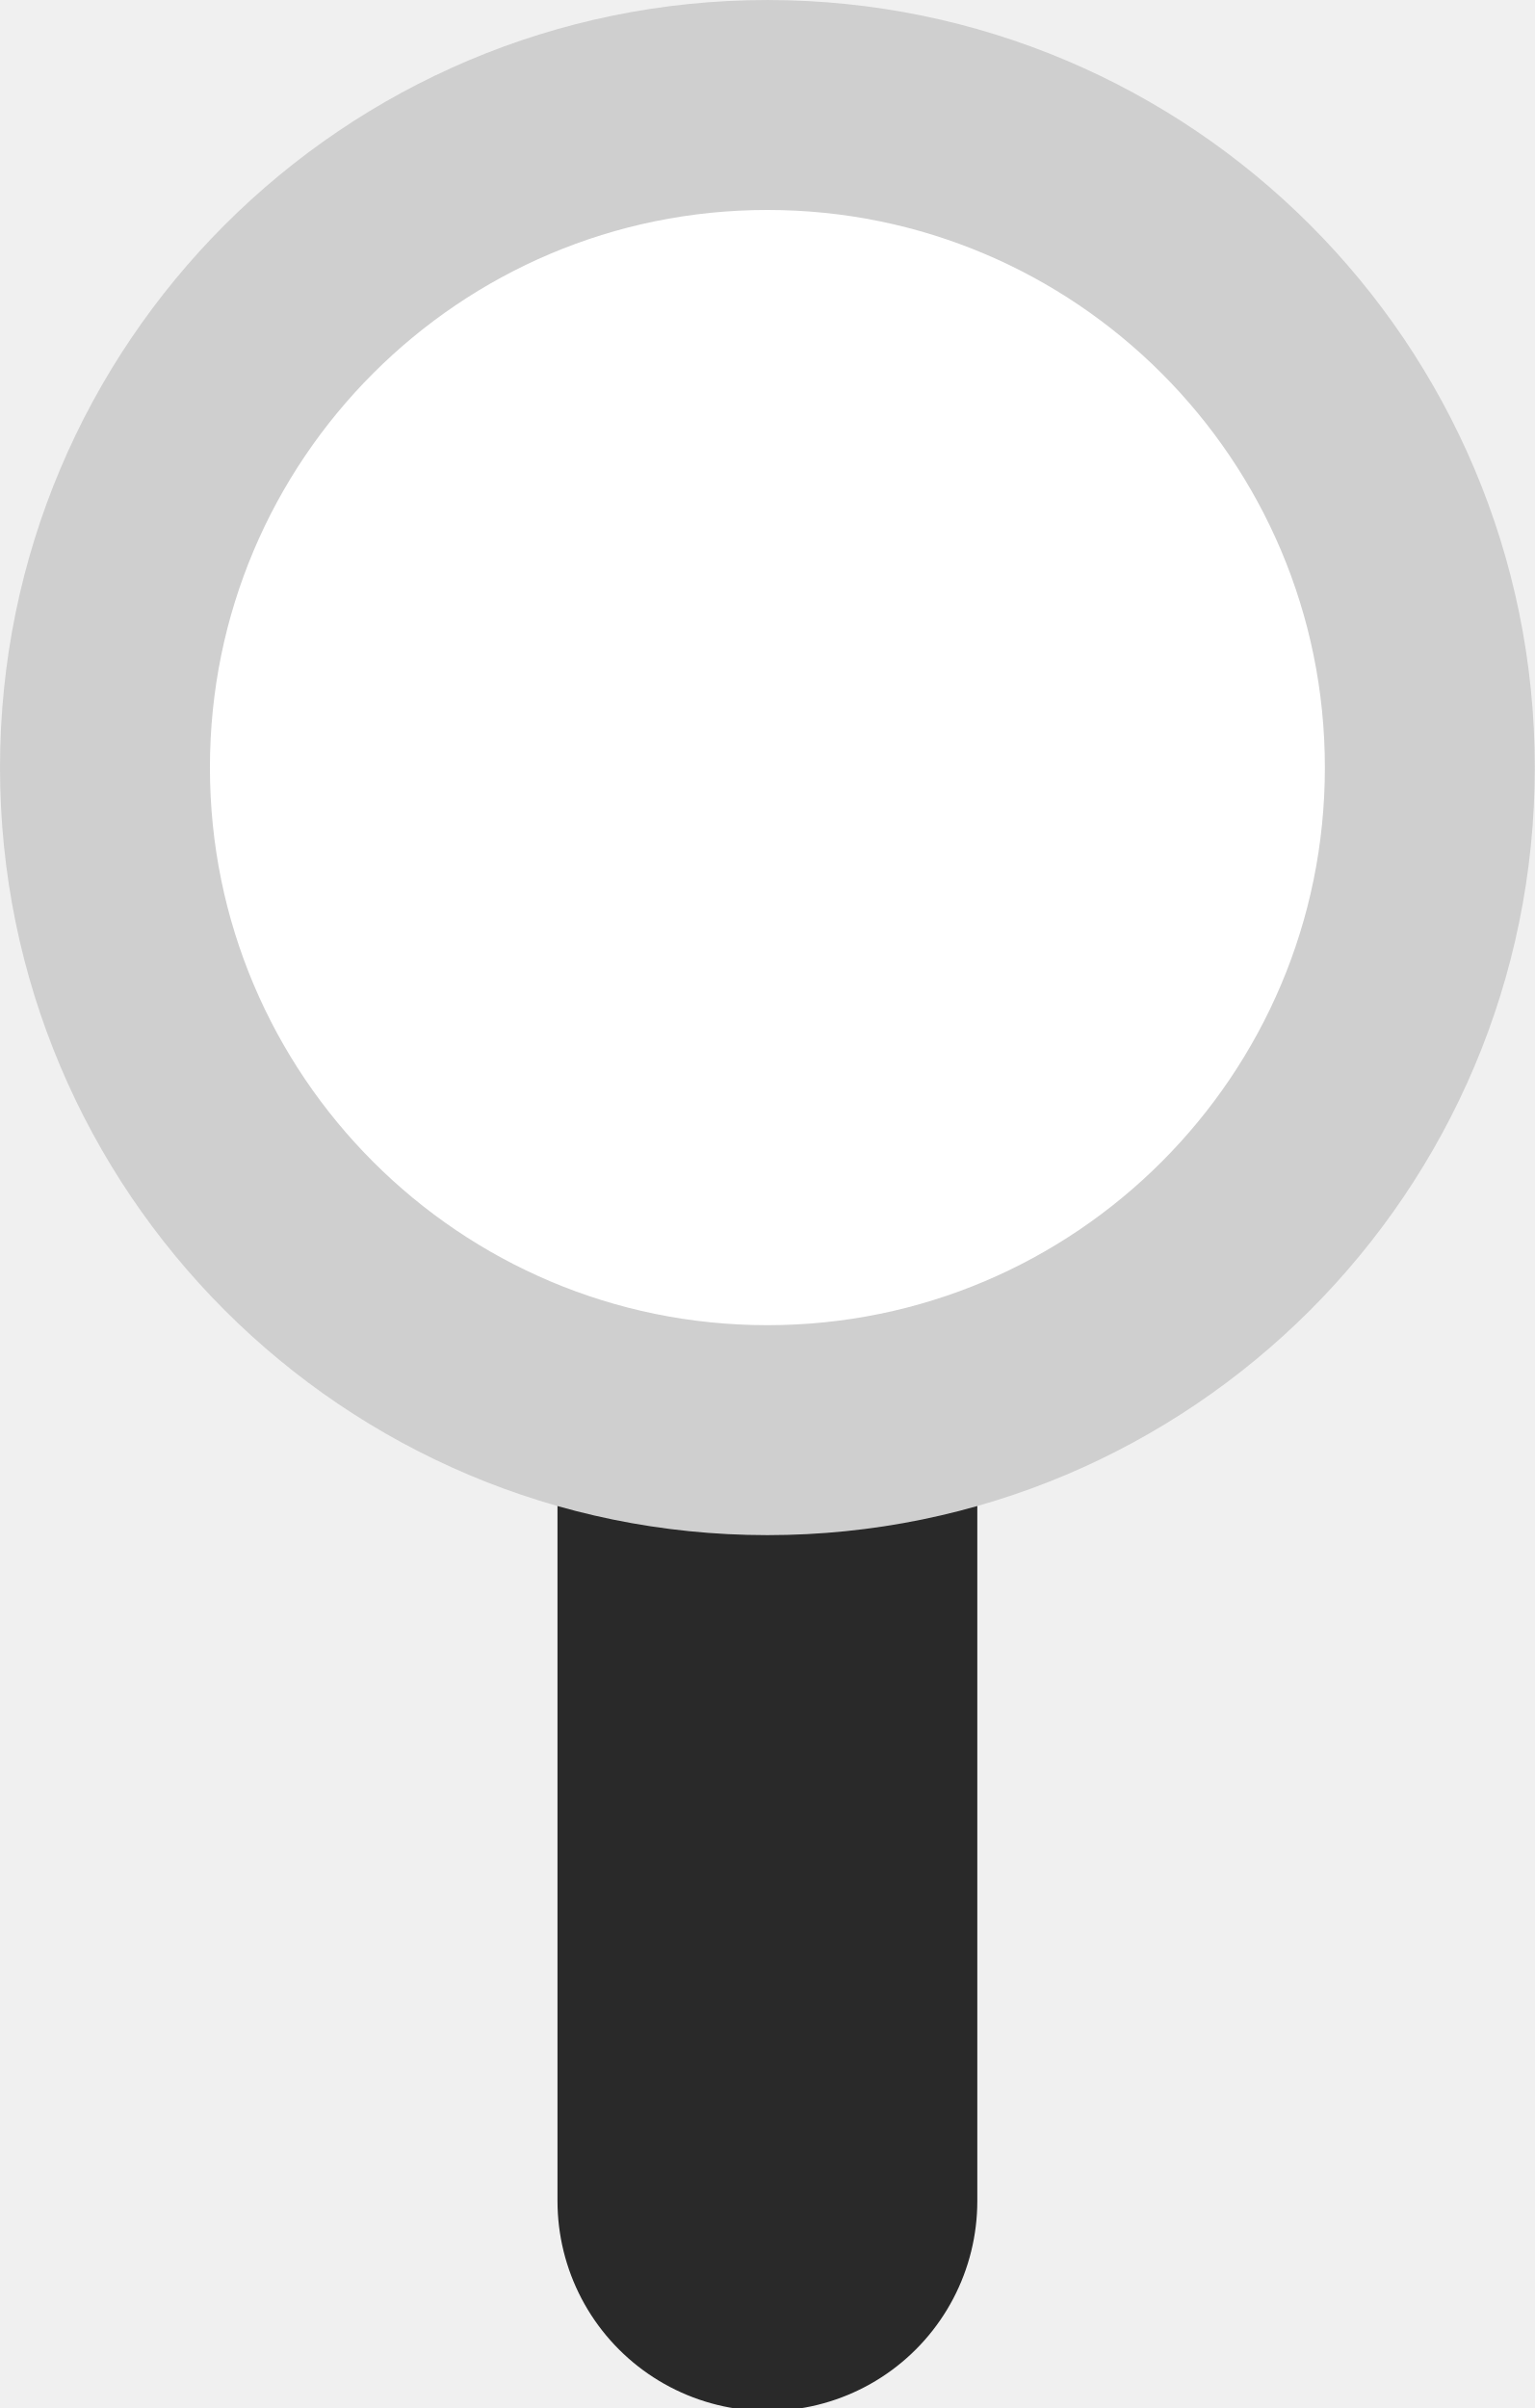
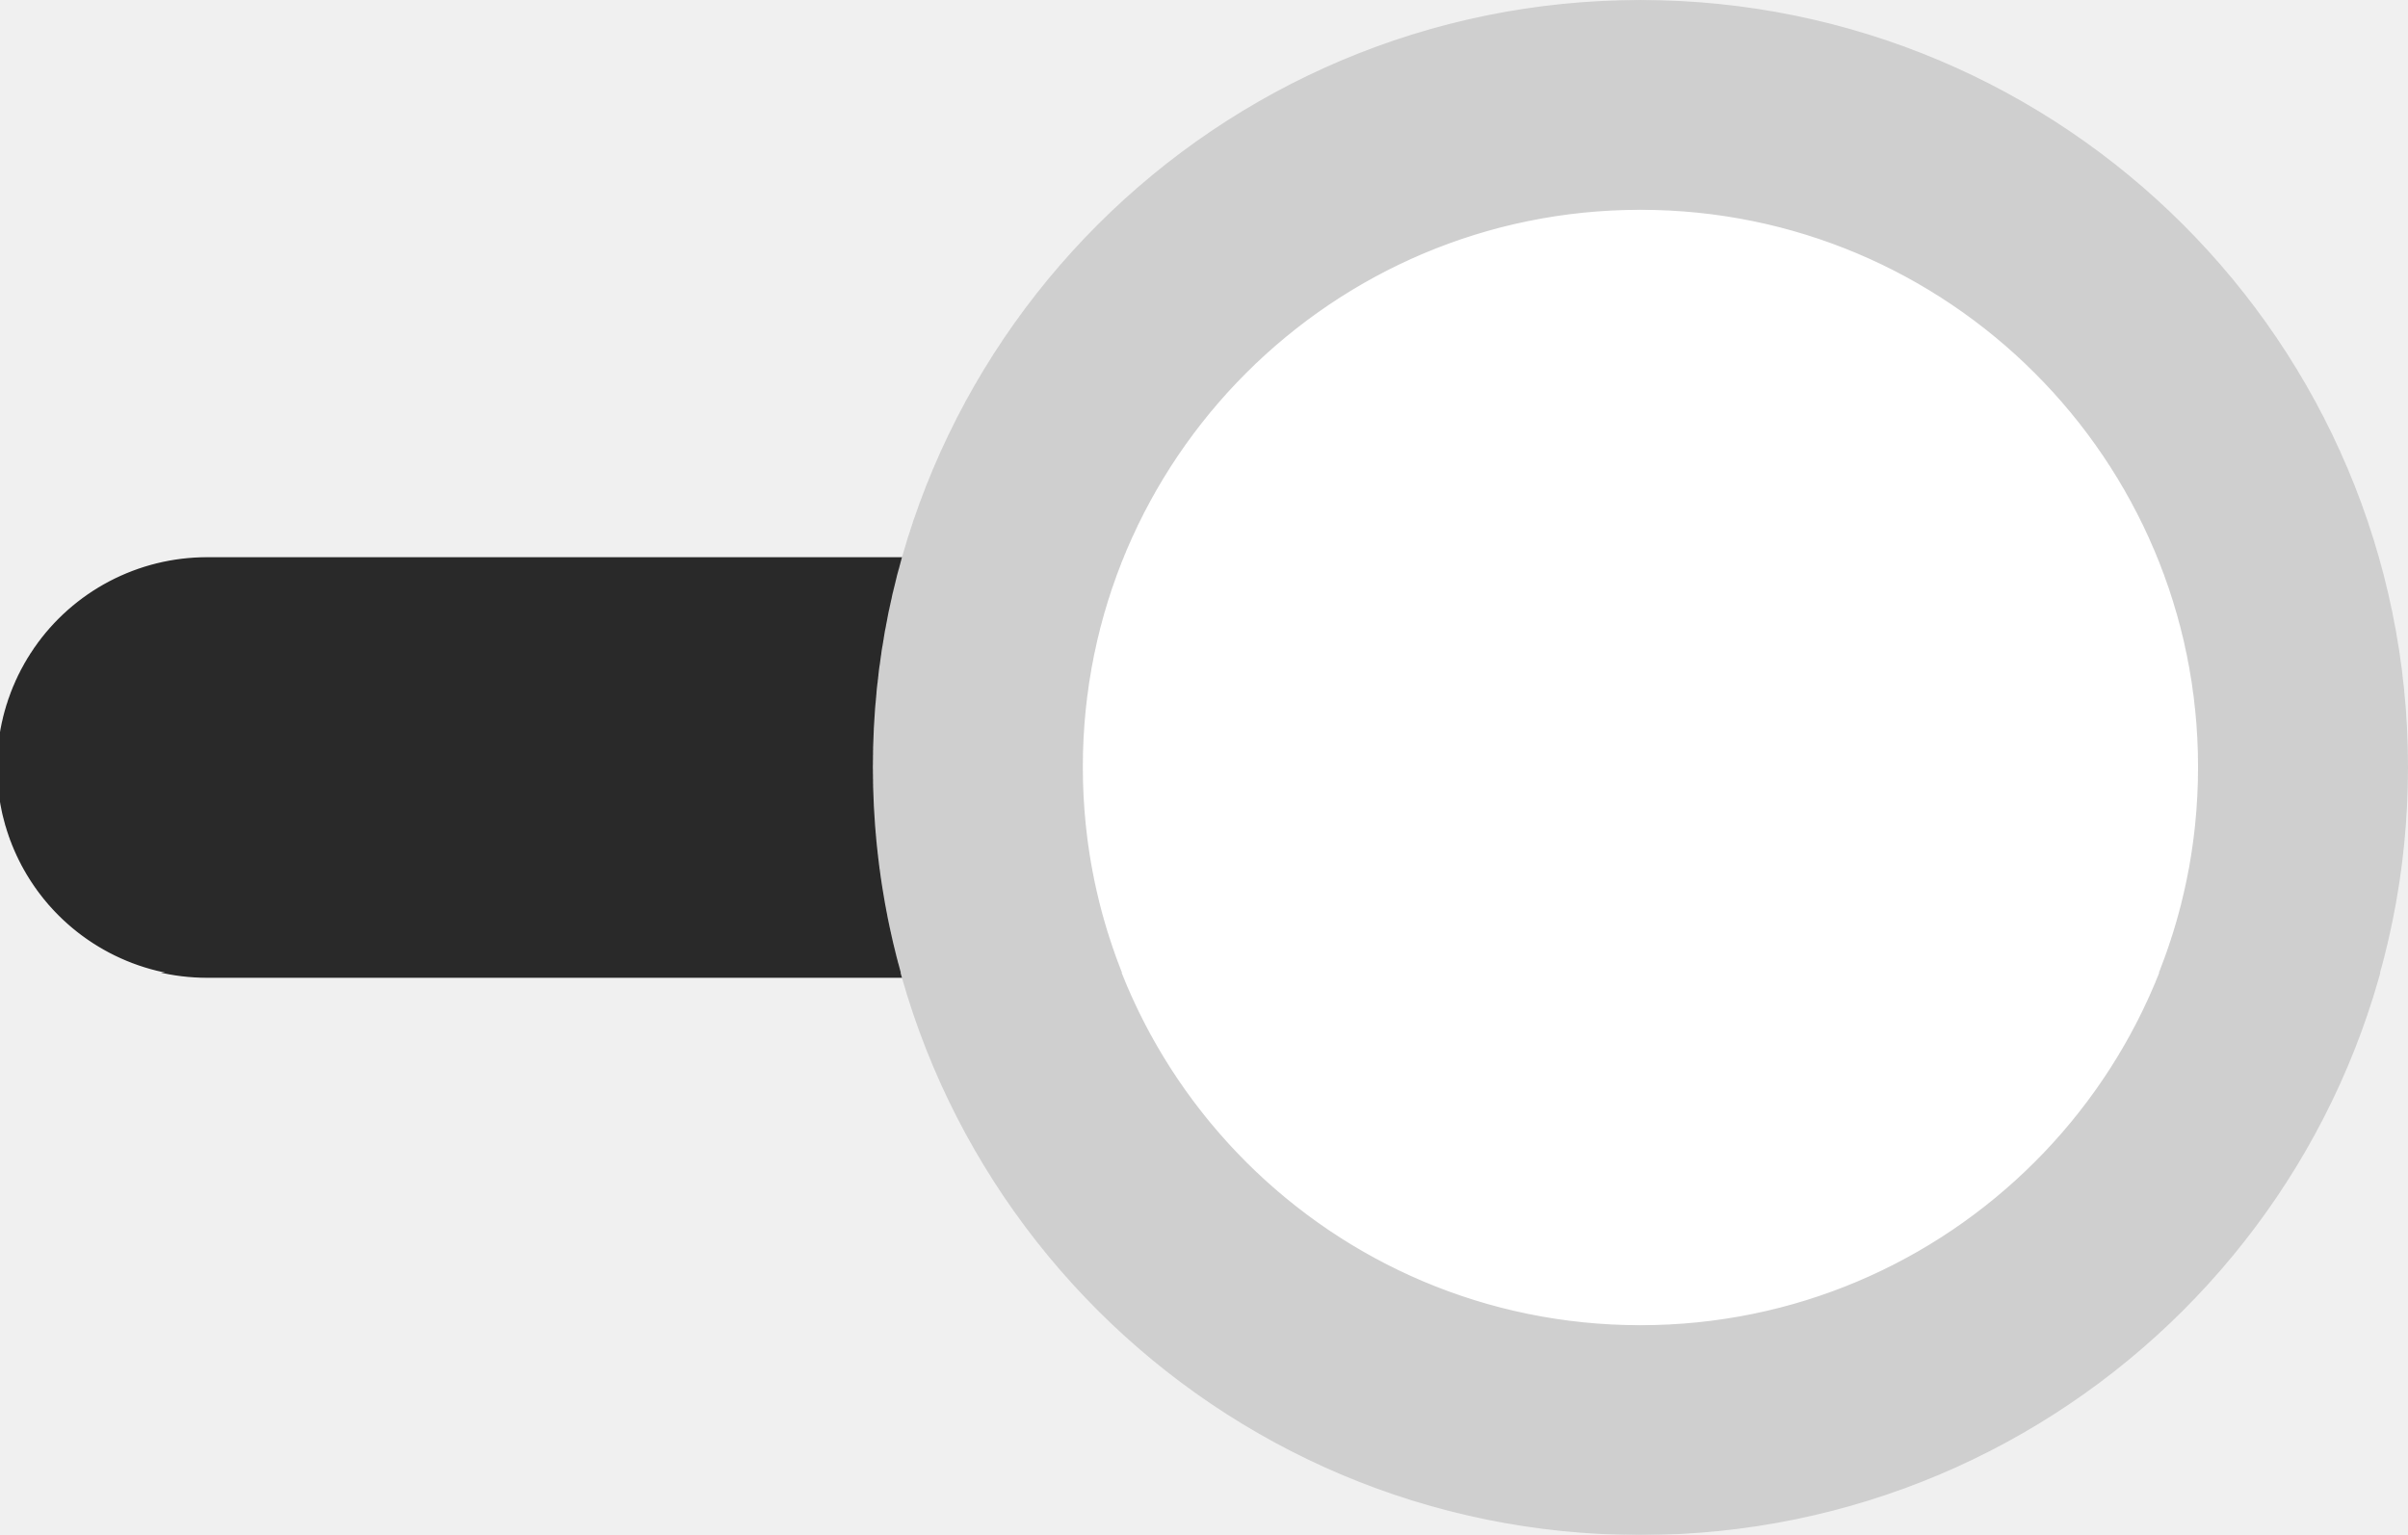
- <svg xmlns="http://www.w3.org/2000/svg" width="73.117mm" height="114.69mm" viewBox="0 0 73.117 114.69" version="1.1" id="svg10630">
-   <defs id="defs10627" />
-   <g id="layer2" transform="translate(-68.28571,-56.71429)">
-     <path style="fill:#ffffff;fill-opacity:1;stroke:#292929;stroke-width:20;stroke-linecap:round;stroke-linejoin:round;stroke-dasharray:none;stroke-opacity:1" d="m 104.844,110 v 51.545 z" id="path14853" />
+ <svg xmlns="http://www.w3.org/2000/svg" xmlns:xlink="http://www.w3.org/1999/xlink" width="114.69mm" height="73.117mm" viewBox="0 0 114.69 73.117" version="1.1" id="svg10630">
+   <defs id="defs10627">
+     <pattern xlink:href="#pattern2114" id="pattern2846" patternTransform="matrix(0.2645833,0,0,0.2645833,77.50099,-162.1893)" />
+     <pattern patternUnits="userSpaceOnUse" width="276.347" height="433.475" patternTransform="translate(-1.6387796e-6)" id="pattern2114">
+       <path style="fill:#ffffff;fill-opacity:1;stroke:#292929;stroke-width:75.591;stroke-linecap:round;stroke-linejoin:round;stroke-dasharray:none;stroke-opacity:1" d="M 138.173,201.395 V 396.211 Z" id="path14853" />
+       <circle style="fill:#ffffff;fill-opacity:1;stroke:#cfcfcf;stroke-width:37.795;stroke-linejoin:round;stroke-dasharray:none;stroke-opacity:1" id="path12255" cx="138.174" cy="138.174" r="119.276" />
+     </pattern>
+   </defs>
+   <g id="layer2" transform="translate(-47.49901,-77.50099)">
+     <rect style="fill:url(#pattern2846);stroke:none;stroke-width:0.265" transform="rotate(90)" width="73.117" height="114.69" x="77.501" y="-162.189" id="rect2118" />
  </g>
-   <g id="layer1" transform="translate(-68.28571,-56.71429)">
-     <circle style="fill:#ffffff;fill-opacity:1;stroke:#cfcfcf;stroke-width:10;stroke-linejoin:round;stroke-dasharray:none;stroke-opacity:1" id="path12255" cx="104.844" cy="93.273" r="31.558" />
-   </g>
+   <g id="layer1" transform="translate(-47.49901,-77.50099)" />
</svg>
